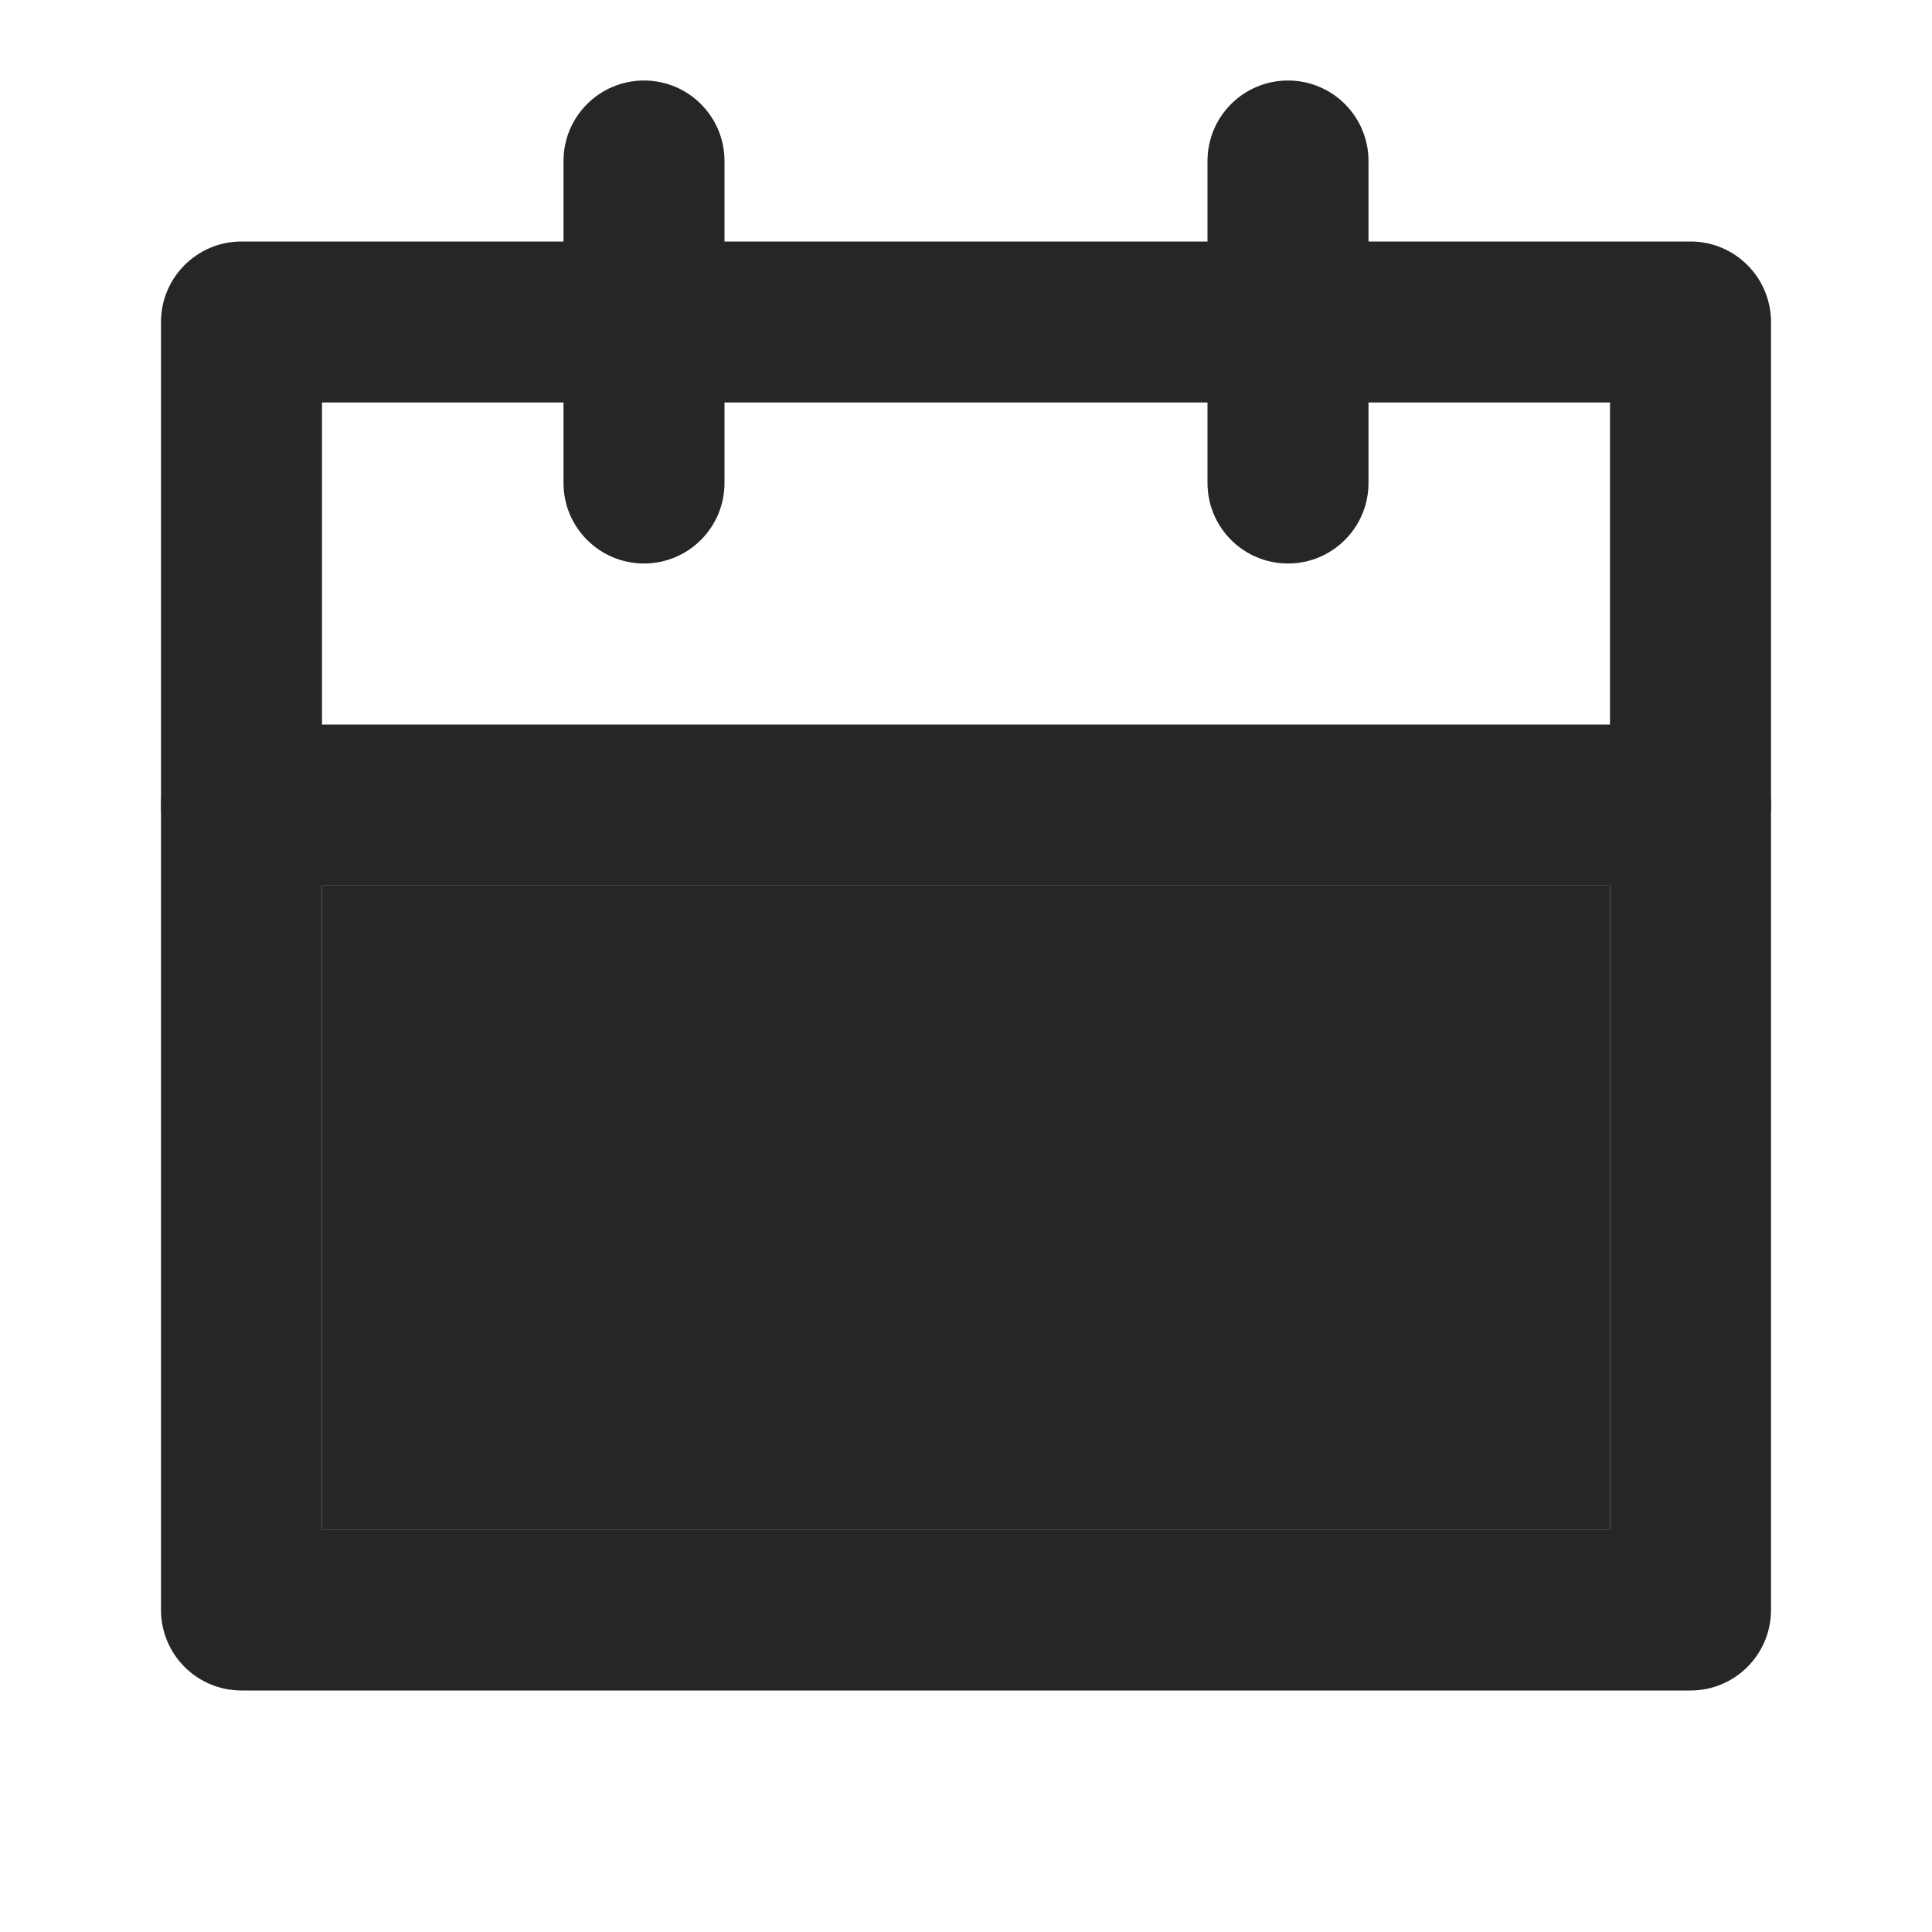
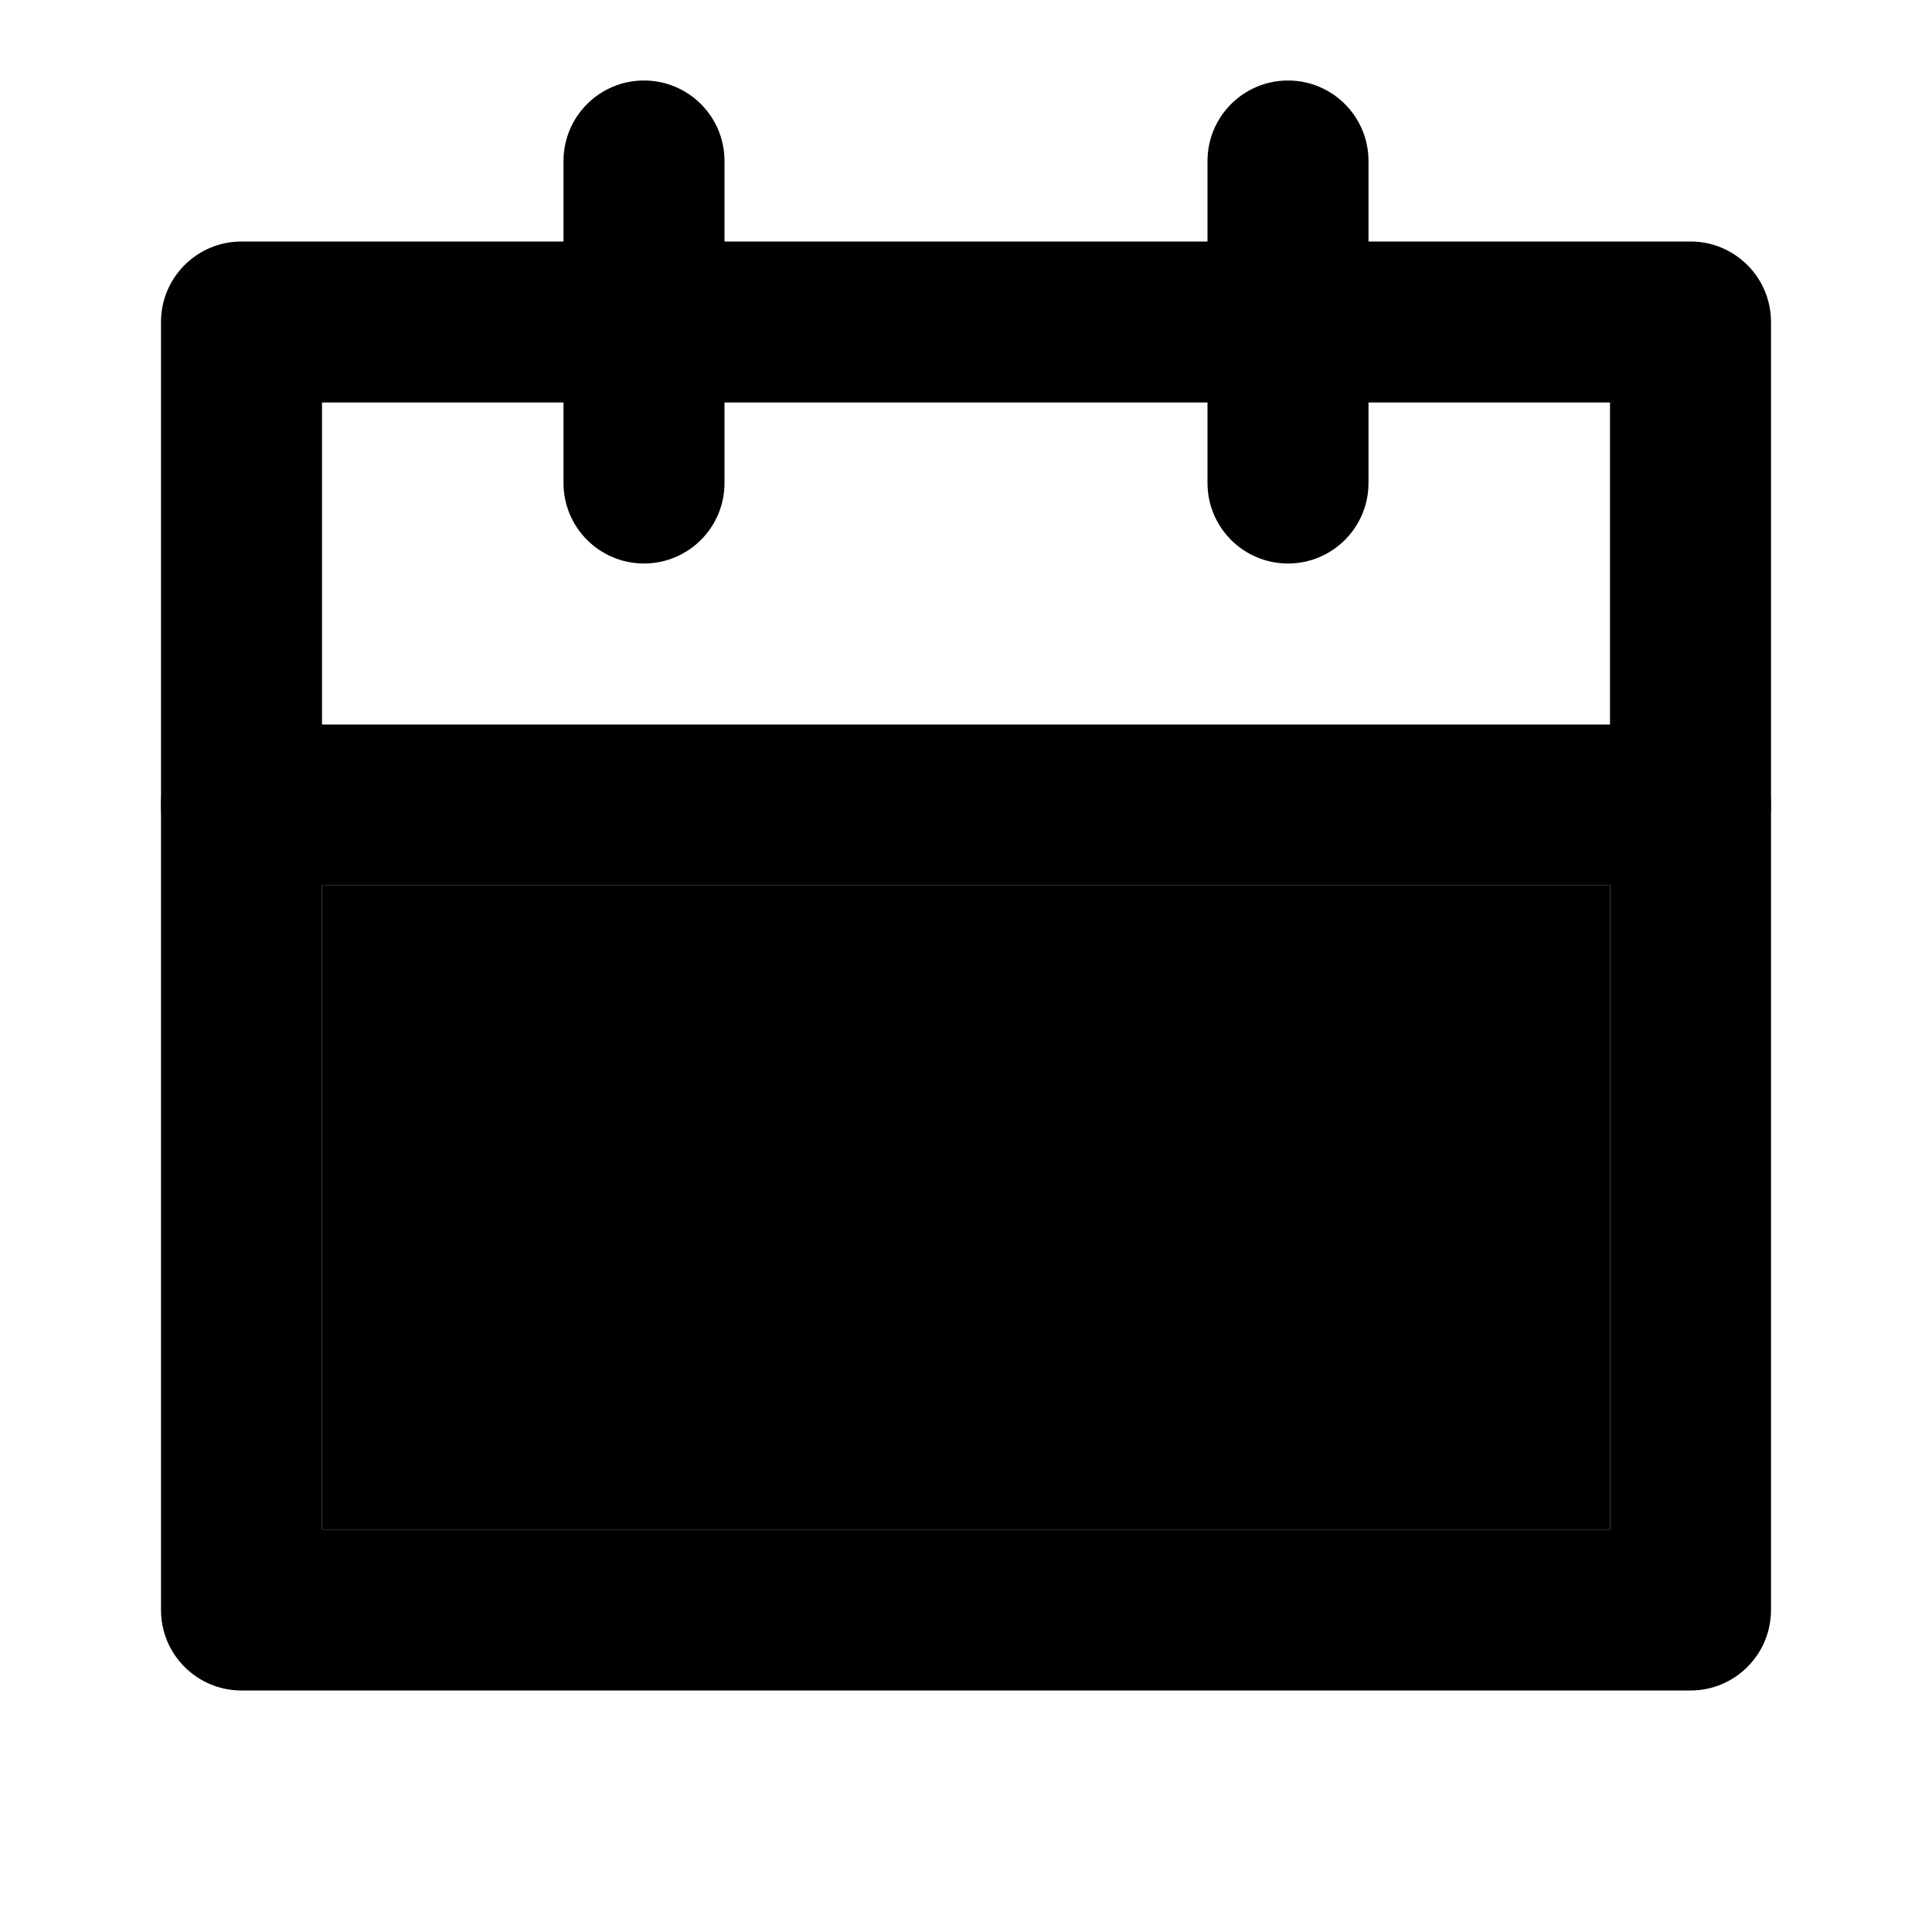
<svg xmlns="http://www.w3.org/2000/svg" width="24" height="24" fill="none">
-   <path fill="#262626" fill-rule="evenodd" d="M2 4a1 1 0 0 1 1-1h18a1 1 0 0 1 1 1v16a1 1 0 0 1-1 1H3a1 1 0 0 1-1-1V4Zm2 1v14h16V5H4Z" clip-rule="evenodd" />
-   <path fill="#262626" fill-rule="evenodd" d="M8 1a1 1 0 0 1 1 1v4a1 1 0 0 1-2 0V2a1 1 0 0 1 1-1ZM16 1a1 1 0 0 1 1 1v4a1 1 0 1 1-2 0V2a1 1 0 0 1 1-1ZM2 10a1 1 0 0 1 1-1h18a1 1 0 1 1 0 2H3a1 1 0 0 1-1-1Z" clip-rule="evenodd" />
-   <path fill="#262626" d="M4 11h16v8H4z" />
+   <path fill="currentColor" fill-rule="evenodd" d="M2 4a1 1 0 0 1 1-1h18a1 1 0 0 1 1 1v16a1 1 0 0 1-1 1H3a1 1 0 0 1-1-1V4Zm2 1v14h16V5H4Z" clip-rule="evenodd" />
+   <path fill="currentColor" fill-rule="evenodd" d="M8 1a1 1 0 0 1 1 1v4a1 1 0 0 1-2 0V2a1 1 0 0 1 1-1ZM16 1a1 1 0 0 1 1 1v4a1 1 0 1 1-2 0V2a1 1 0 0 1 1-1ZM2 10a1 1 0 0 1 1-1h18a1 1 0 1 1 0 2H3a1 1 0 0 1-1-1Z" clip-rule="evenodd" />
+   <path fill="currentColor" d="M4 11h16v8H4z" />
</svg>
